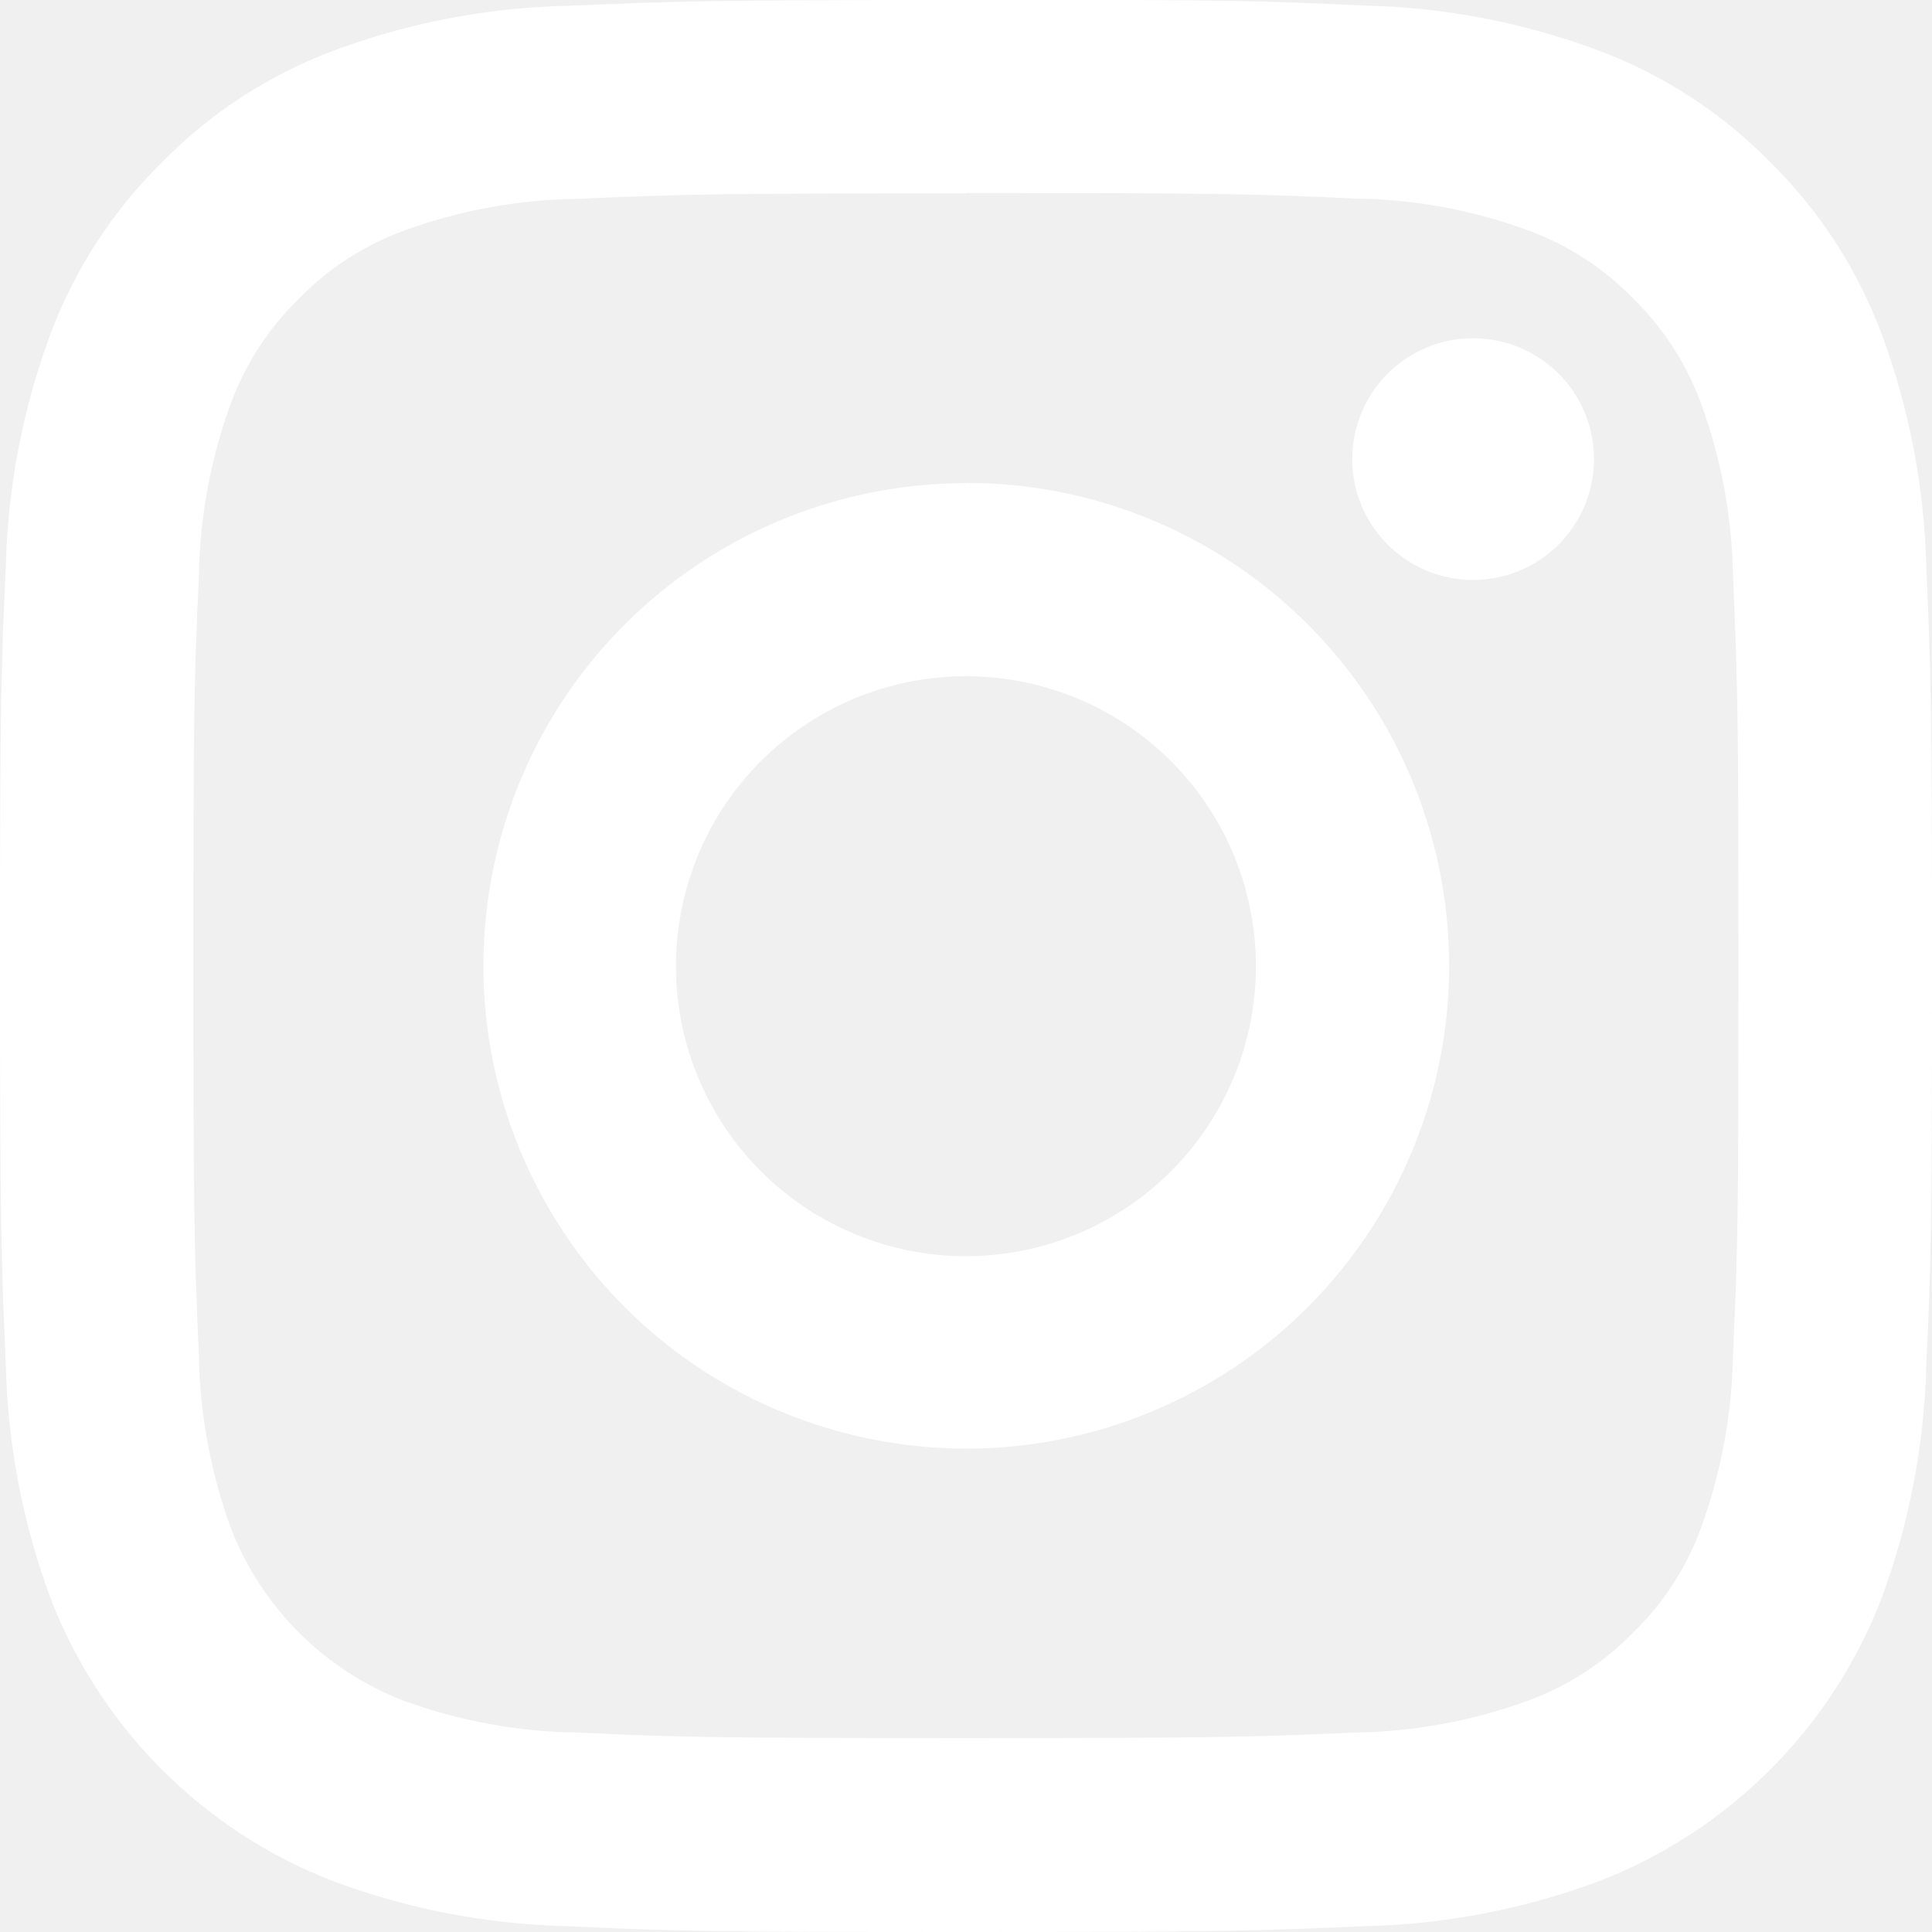
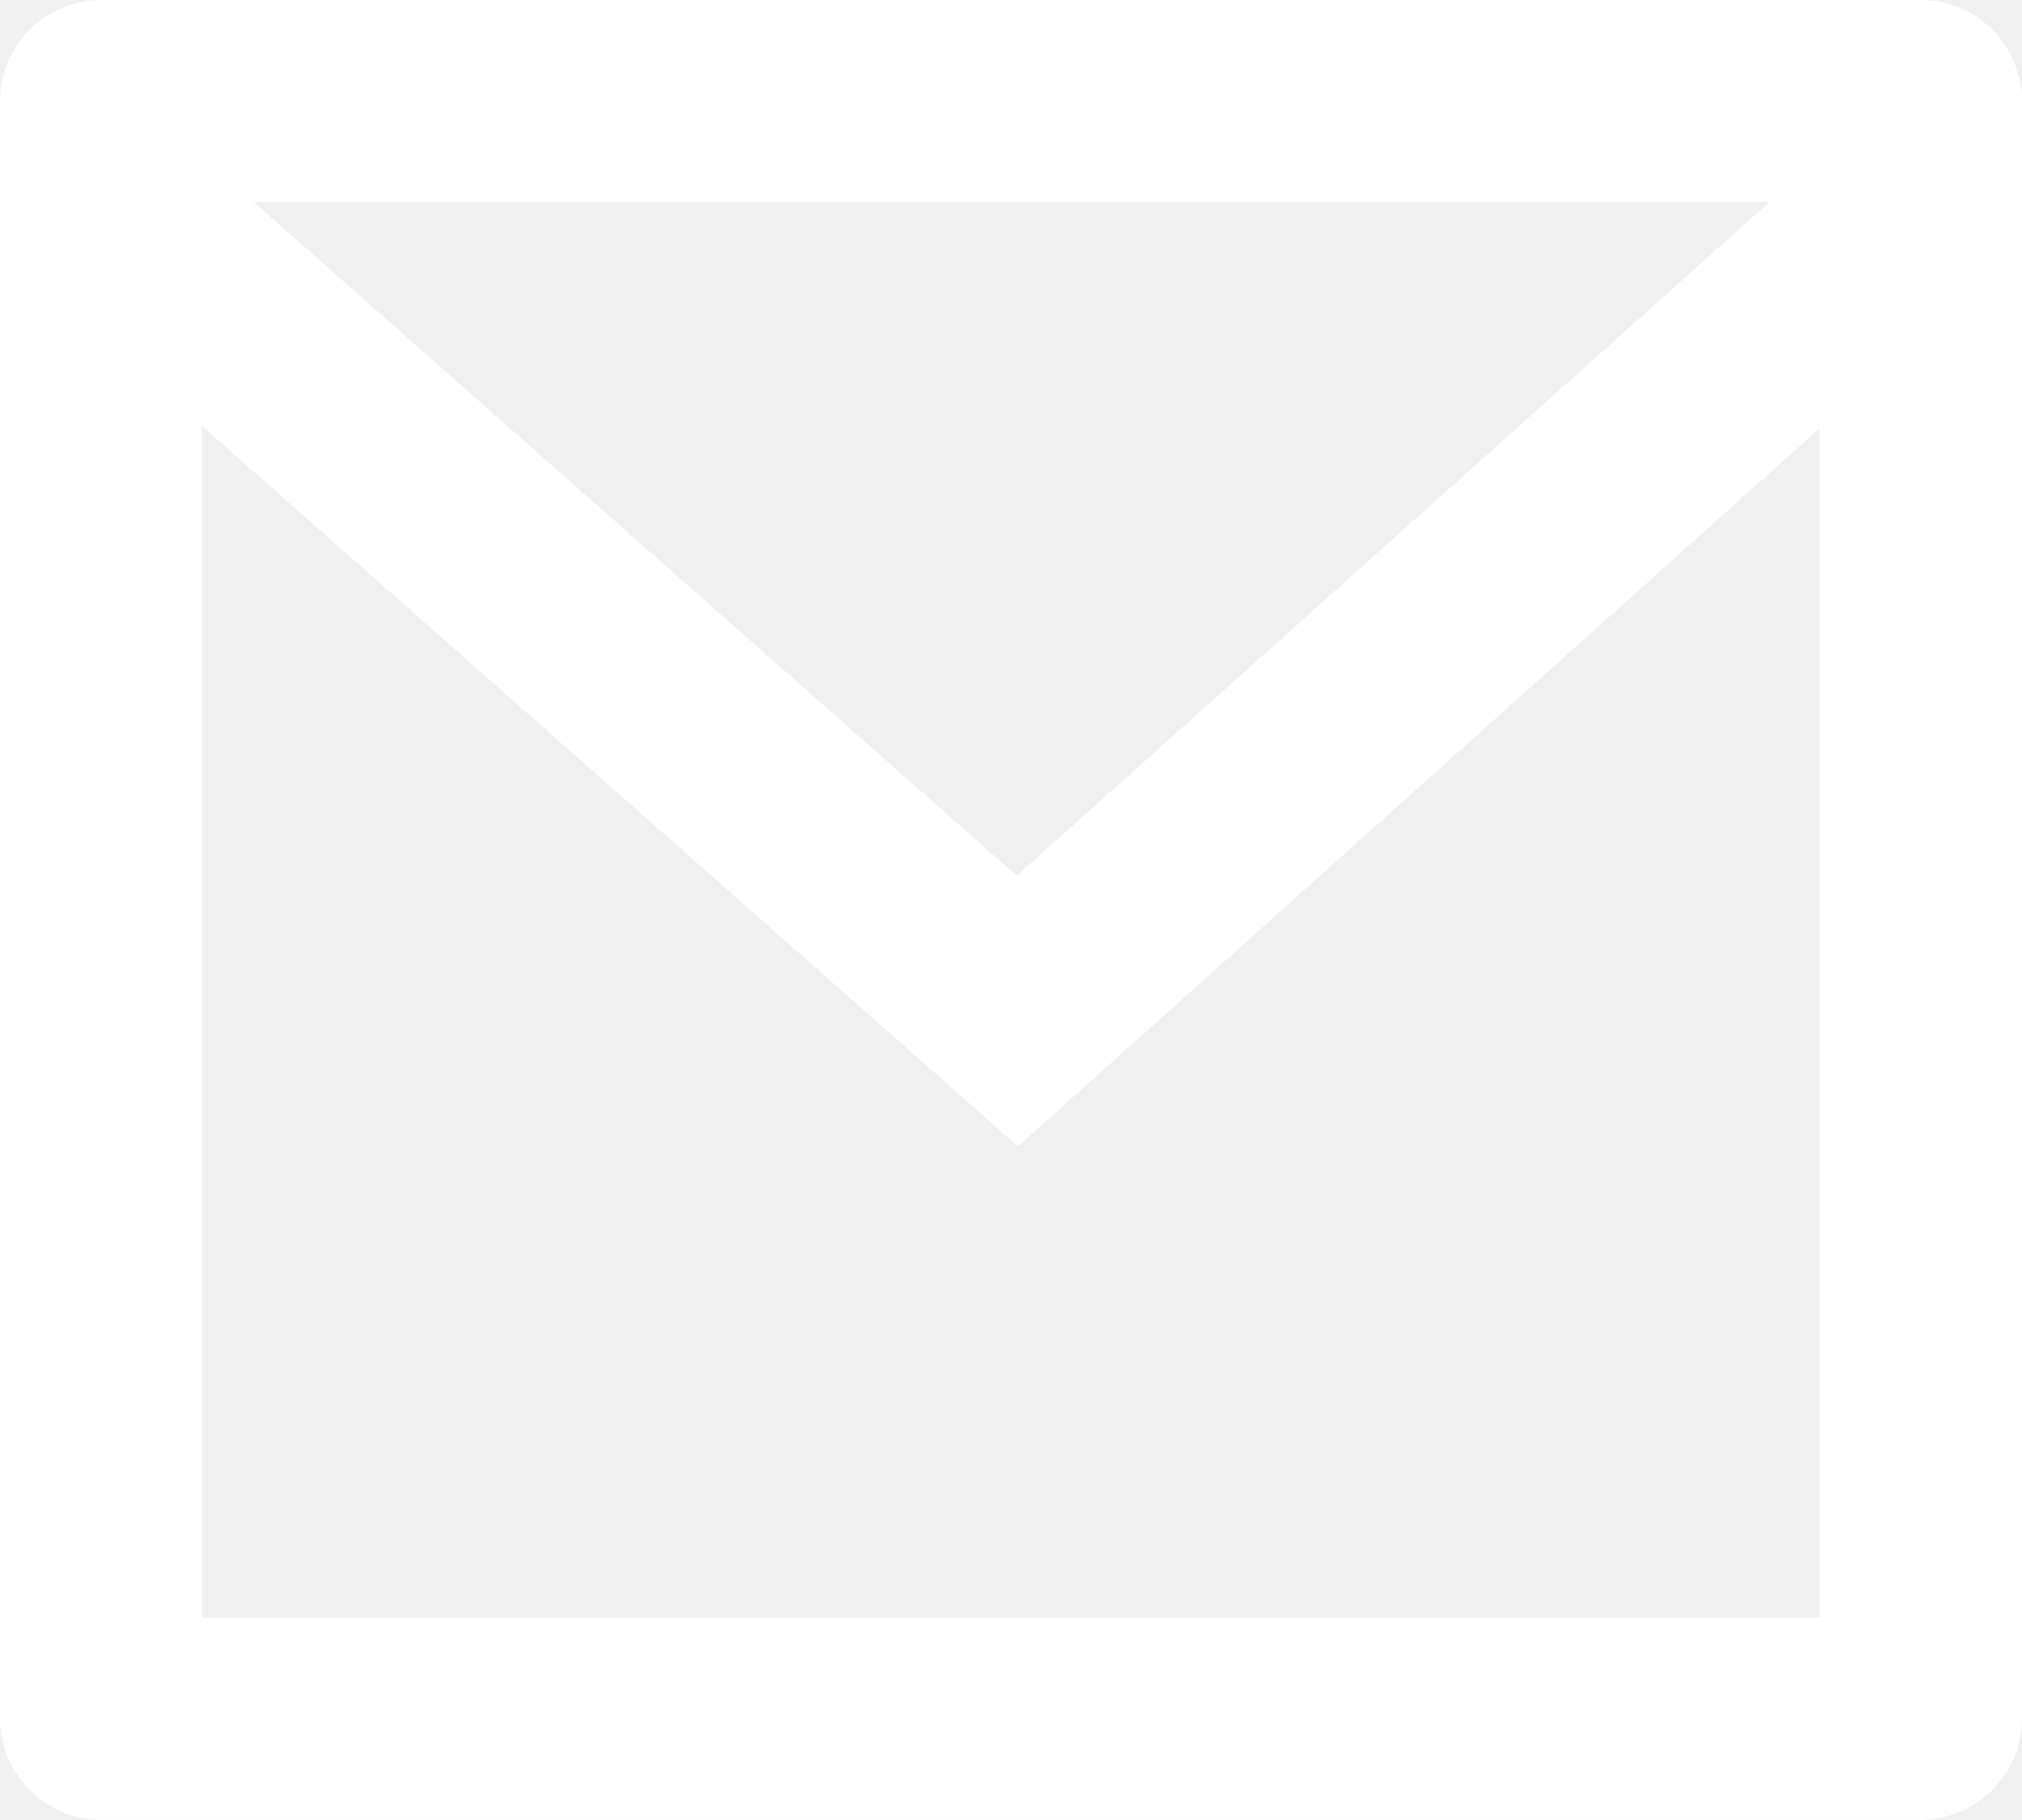
- <svg xmlns="http://www.w3.org/2000/svg" width="28.982" height="28.982" viewBox="0 0 28.982 28.982">
-   <path id="Path_15895" data-name="Path 15895" d="M83.936,10.375a4.35,4.35,0,1,0,3.073,1.273,4.346,4.346,0,0,0-3.073-1.273m0-2.9A7.243,7.243,0,1,1,78.814,9.6a7.246,7.246,0,0,1,5.122-2.121m9.419-.363a1.813,1.813,0,1,1-.532-1.281,1.8,1.8,0,0,1,.532,1.281M83.936,3.132c-3.585,0-4.171.008-5.837.082a7.9,7.9,0,0,0-2.607.481,4.221,4.221,0,0,0-1.566,1.018,4.255,4.255,0,0,0-1.018,1.566,7.908,7.908,0,0,0-.481,2.6c-.075,1.6-.082,2.157-.082,5.837,0,3.585.008,4.173.082,5.84a7.962,7.962,0,0,0,.481,2.6,4.529,4.529,0,0,0,2.582,2.584,7.915,7.915,0,0,0,2.61.481c1.6.075,2.157.082,5.837.082,3.584,0,4.171-.008,5.837-.082a7.894,7.894,0,0,0,2.6-.481,4.226,4.226,0,0,0,1.566-1.016,4.157,4.157,0,0,0,1.018-1.566,7.972,7.972,0,0,0,.483-2.607c.075-1.6.082-2.157.082-5.84,0-3.582-.008-4.171-.082-5.837a7.9,7.9,0,0,0-.483-2.6,4.216,4.216,0,0,0-1.016-1.566,4.191,4.191,0,0,0-1.566-1.018,7.793,7.793,0,0,0-2.607-.481c-1.6-.075-2.157-.082-5.837-.082m0-2.9c3.937,0,4.428.015,5.973.087a10.719,10.719,0,0,1,3.518.674A7.1,7.1,0,0,1,96,2.664,7.131,7.131,0,0,1,97.667,5.23a10.843,10.843,0,0,1,.674,3.52c.067,1.545.085,2.037.085,5.971s-.013,4.428-.085,5.973a10.872,10.872,0,0,1-.674,3.52,7.406,7.406,0,0,1-4.24,4.238,10.772,10.772,0,0,1-3.518.674c-1.545.067-2.037.087-5.973.087s-4.428-.015-5.973-.087a10.786,10.786,0,0,1-3.518-.674,7.406,7.406,0,0,1-4.24-4.238,10.79,10.79,0,0,1-.674-3.52c-.067-1.545-.087-2.037-.087-5.973s.015-4.425.087-5.971a10.79,10.79,0,0,1,.674-3.52,7.131,7.131,0,0,1,1.671-2.566A7.074,7.074,0,0,1,74.445.992,10.7,10.7,0,0,1,77.963.318C79.508.252,80,.231,83.936.231" transform="translate(-69.444 -0.231)" fill="#fff" />
+ <svg xmlns="http://www.w3.org/2000/svg" width="30.479" height="27.429" viewBox="0 0 30.479 27.429">
+   <path id="Path_15897" data-name="Path 15897" d="M11.748.232H39.177a1.518,1.518,0,0,1,1.075.445,1.533,1.533,0,0,1,.45,1.077V26.136a1.532,1.532,0,0,1-1.525,1.525H11.748a1.532,1.532,0,0,1-1.525-1.525V1.754A1.528,1.528,0,0,1,11.748.232m25.9,6.457-12.08,10.82L13.27,6.655V24.611H37.652Zm-23.6-3.41,11.5,10.152L36.893,3.279Z" transform="translate(-10.223 -0.232)" fill="#fff" />
</svg>
